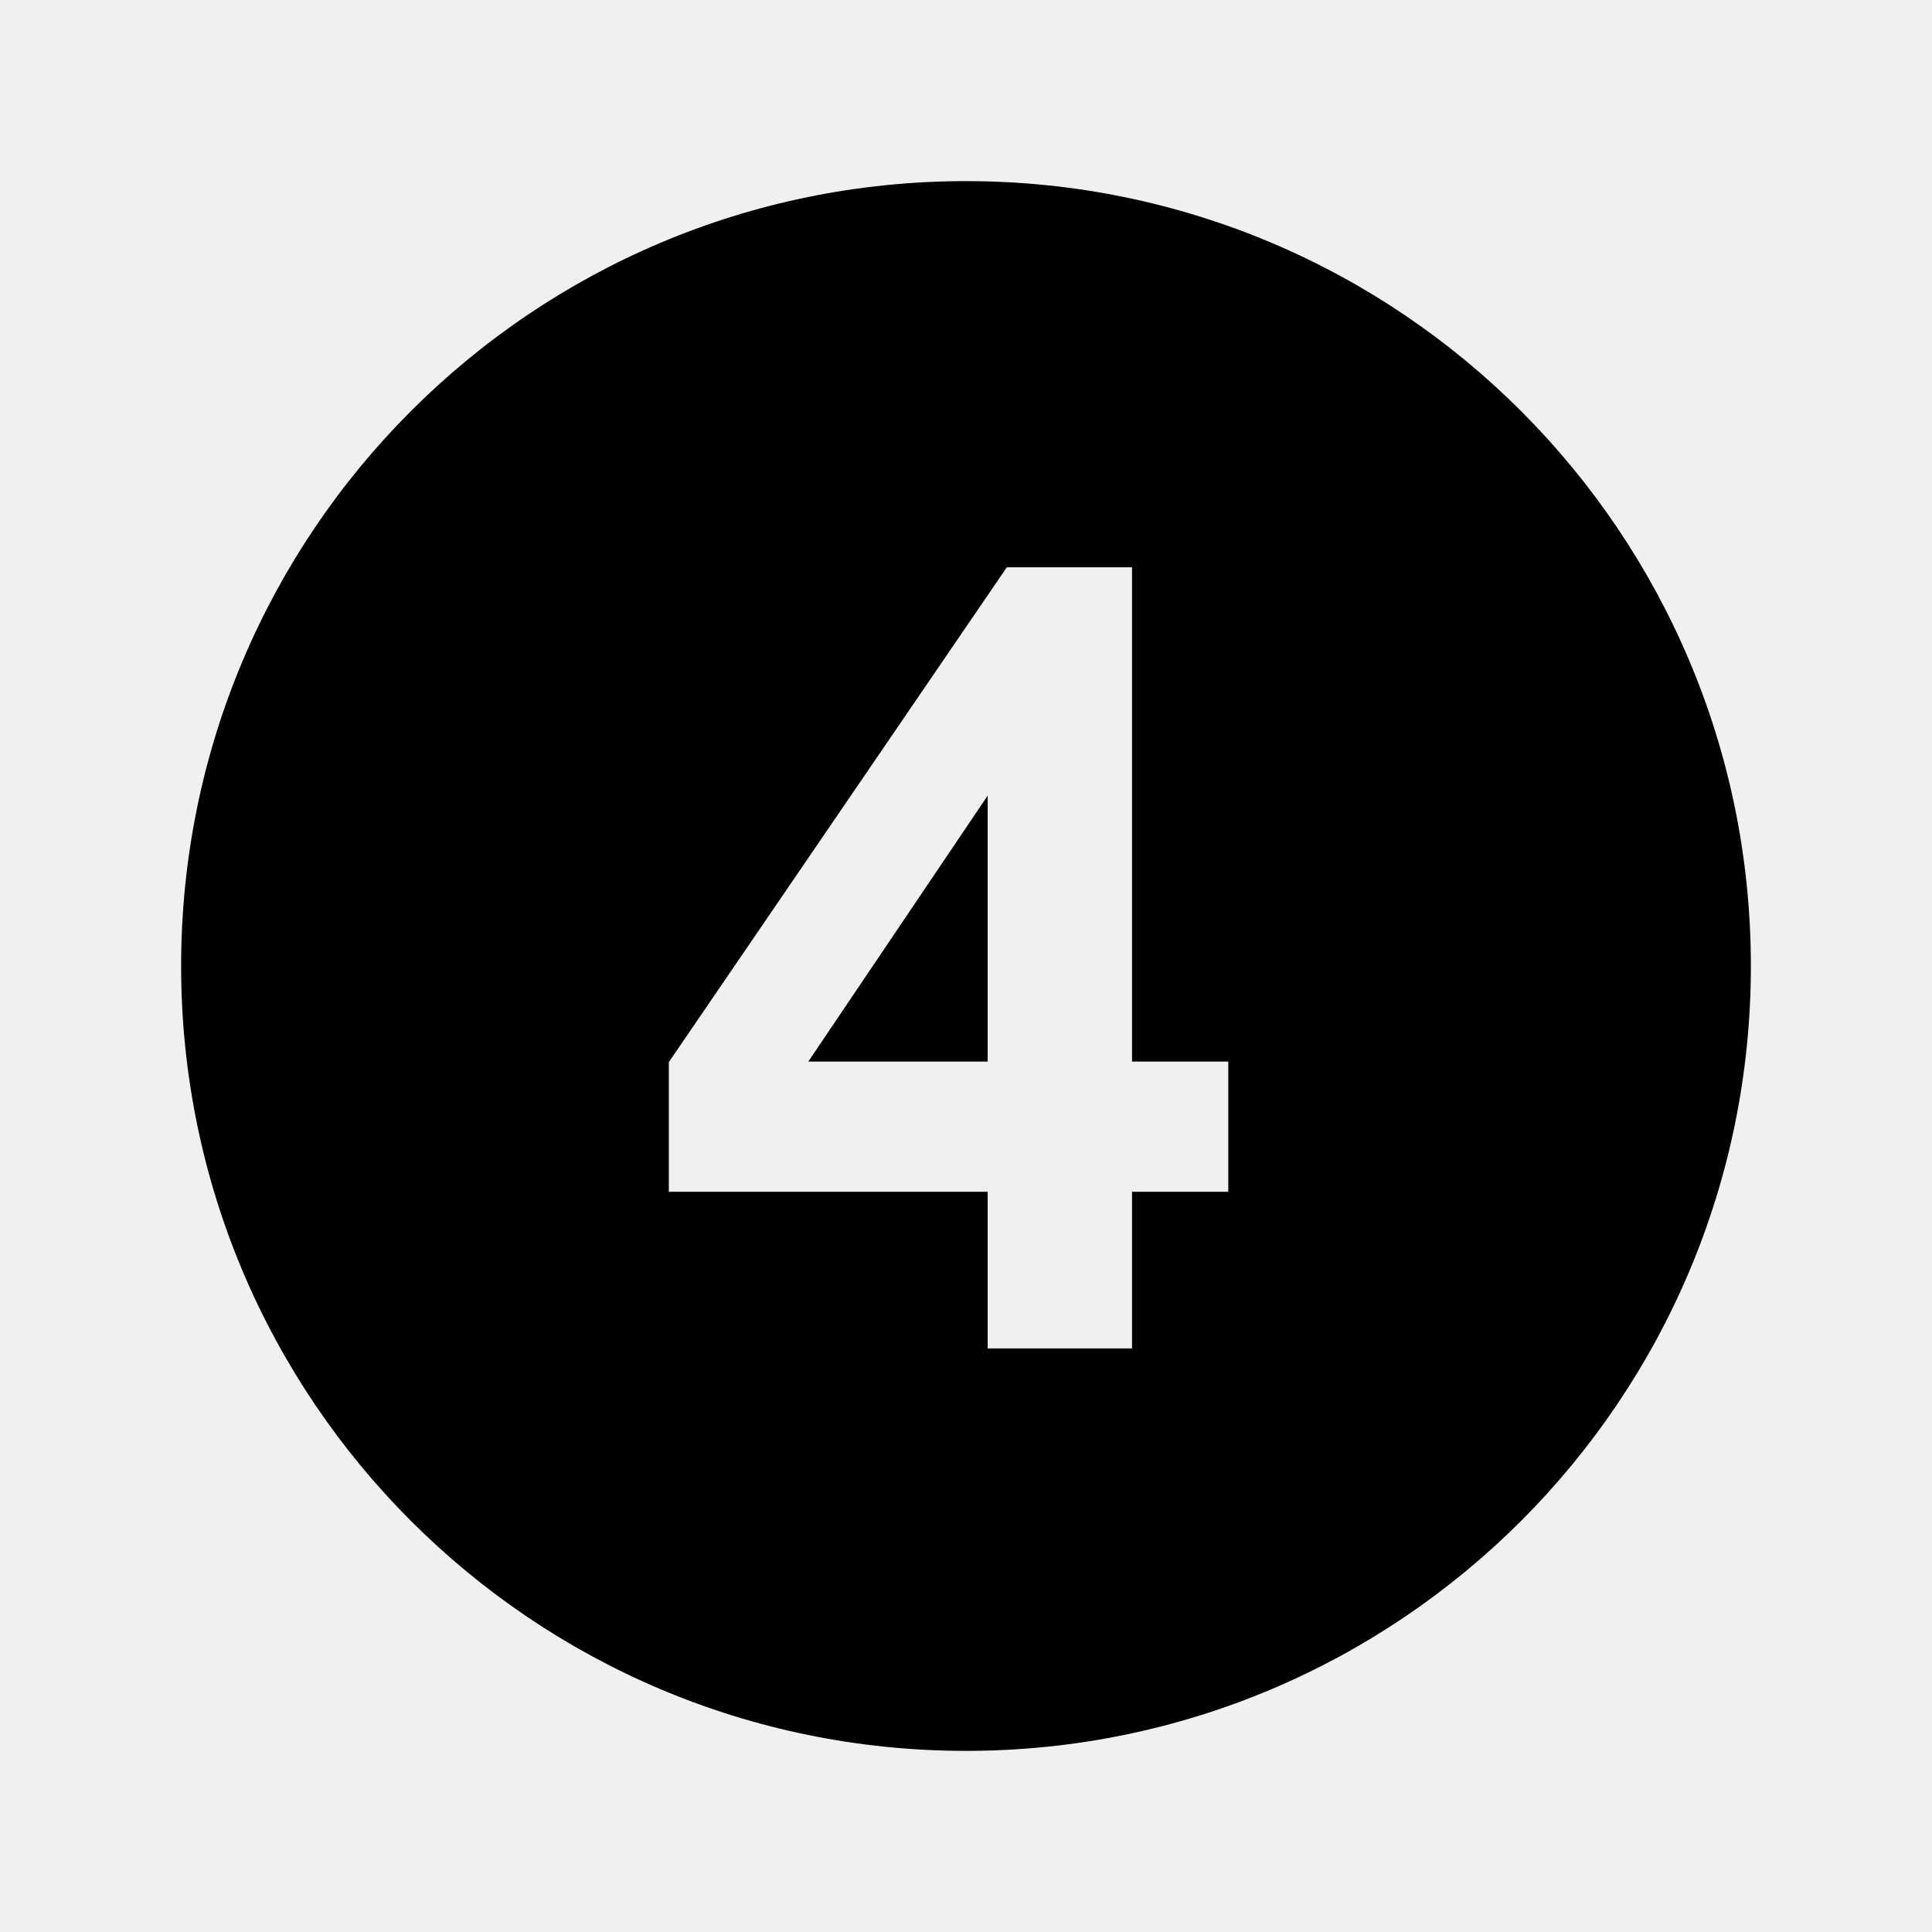
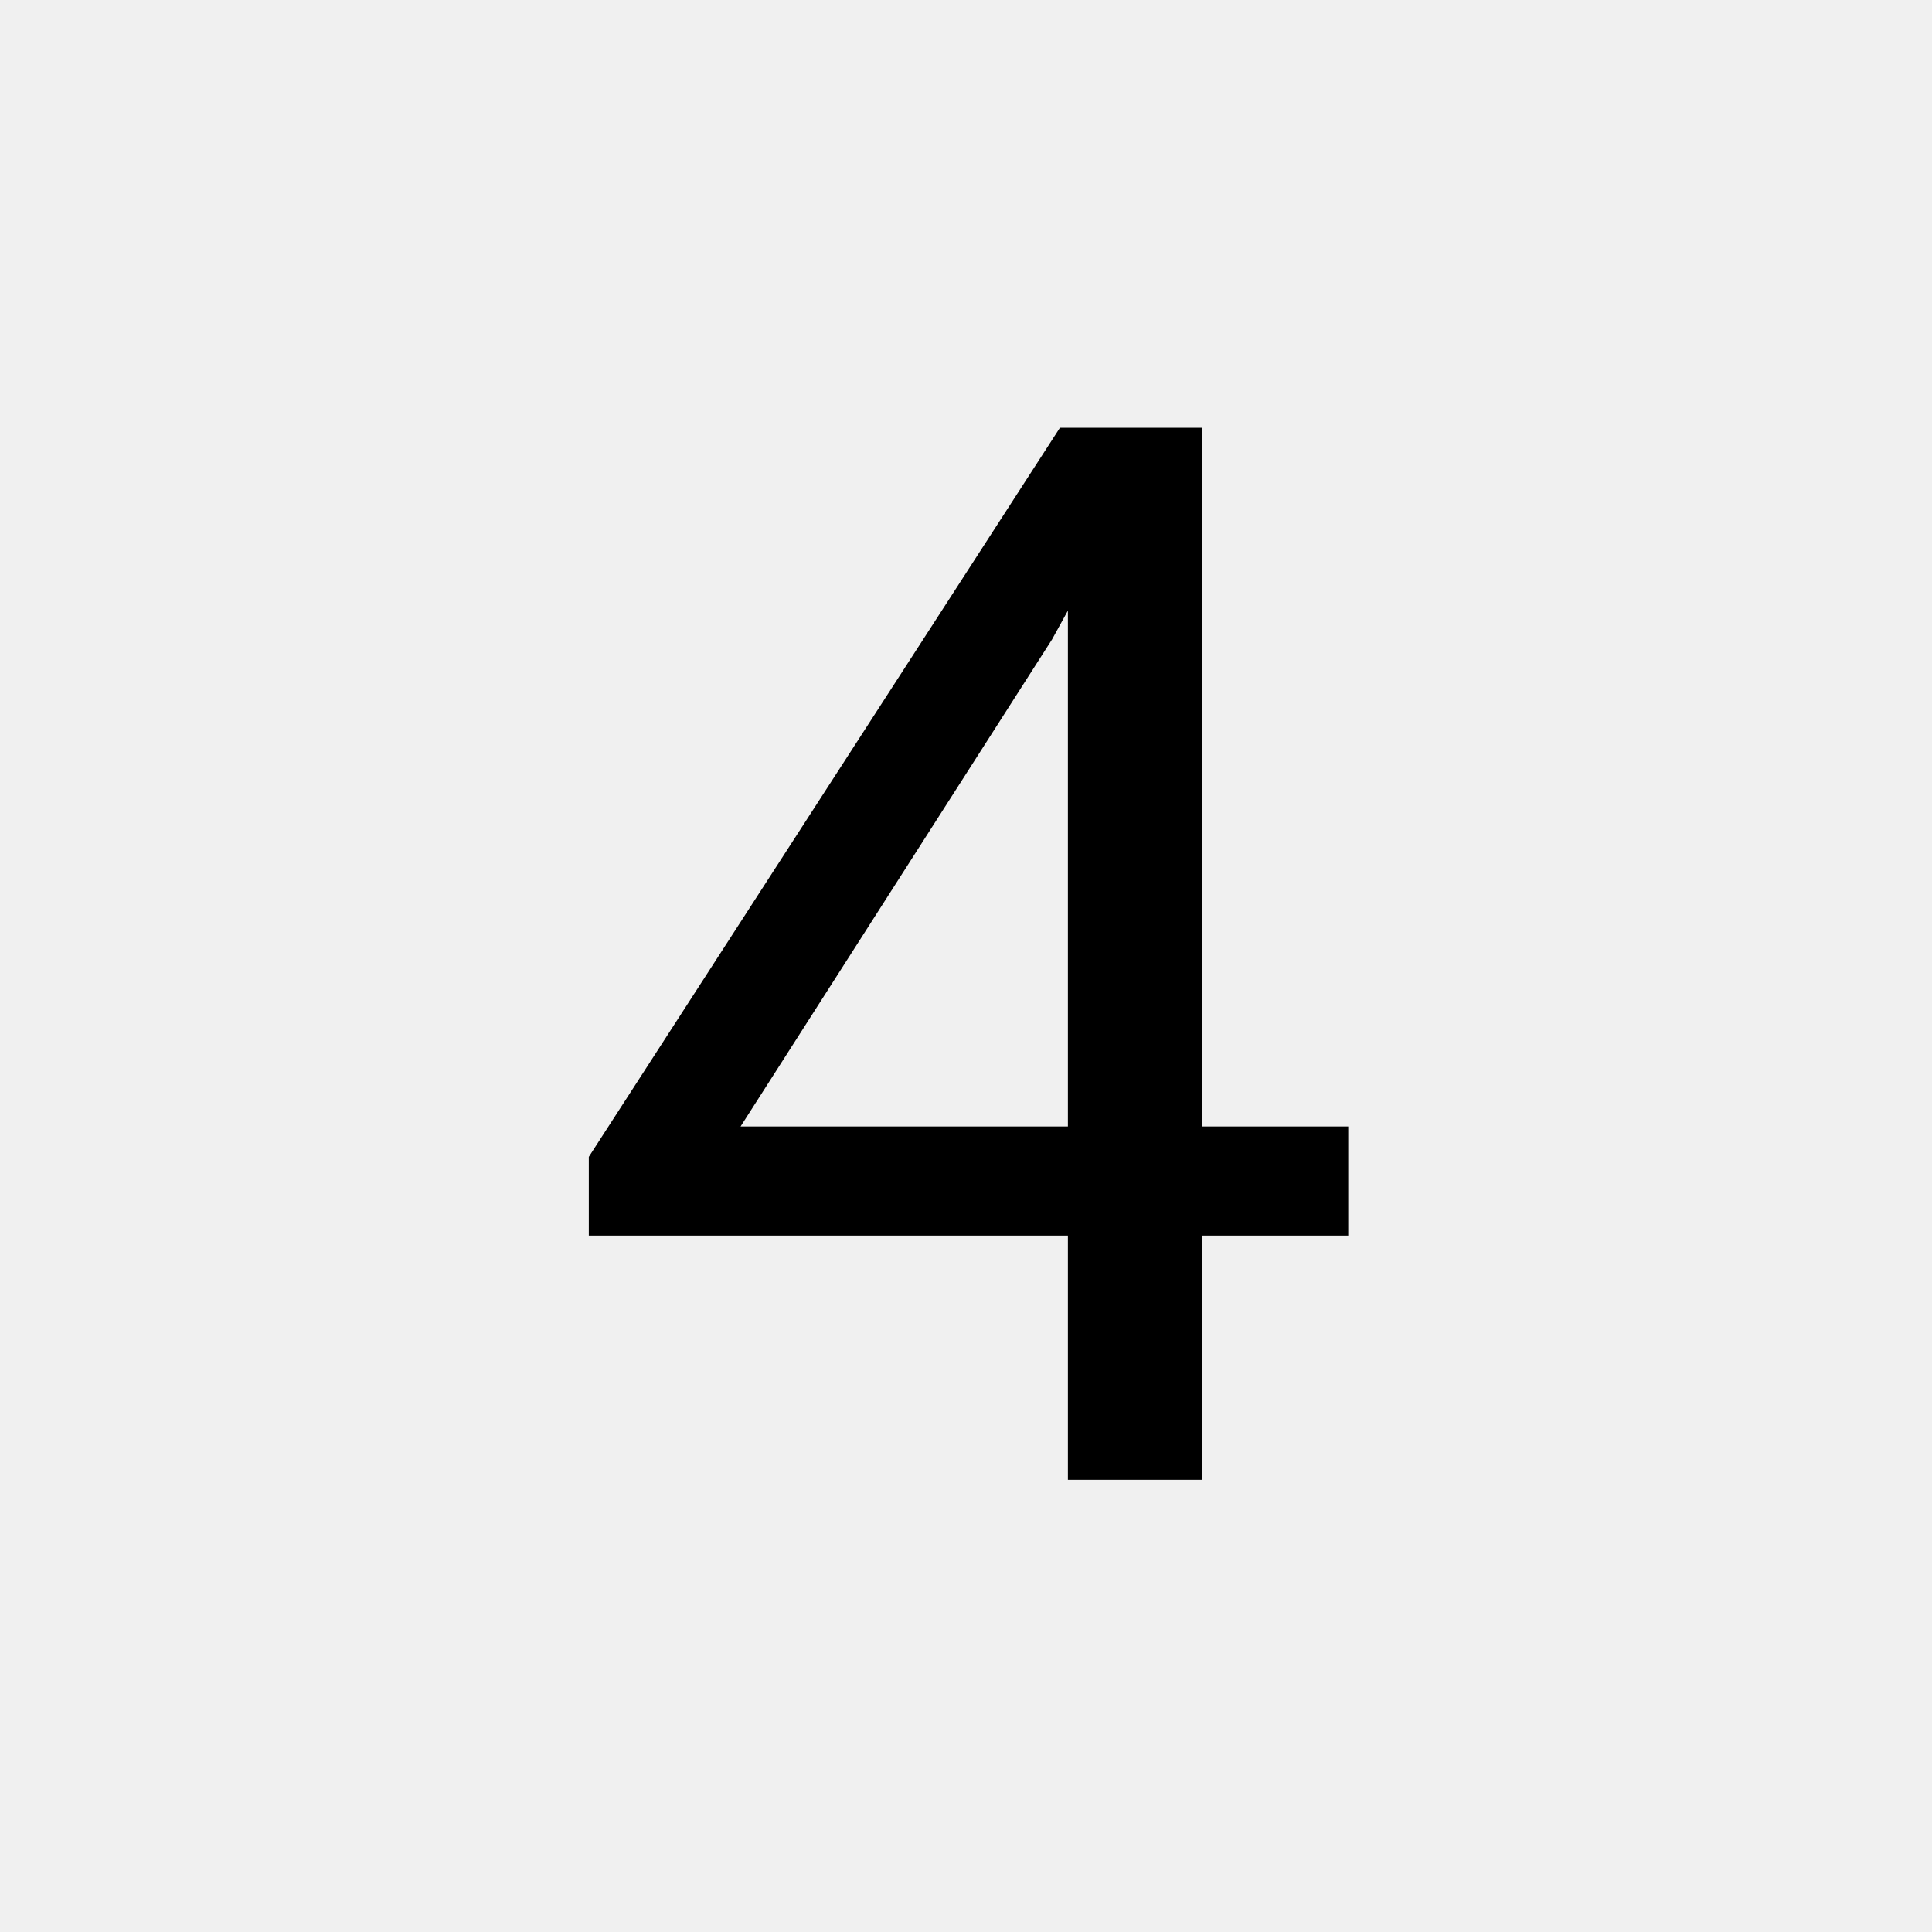
- <svg xmlns="http://www.w3.org/2000/svg" version="1.1" width="32" height="32" viewBox="0 0 32 32">
-   <path d="M16.359 17.583v-4.405l-2.971 4.405h2.971zM16 3c-7.18 0-13 5.82-13 13s5.82 13 13 13 13-5.82 13-13-5.82-13-13-13zM20.344 19.739h-1.594v2.595h-2.391v-2.595h-5.281v-2.147l5.598-8.196h2.074v8.187h1.594v2.156z" />
+ <svg xmlns="http://www.w3.org/2000/svg" width="47" height="47" viewBox="0 0 47 47" version="1.1">
+   <g id="Canvas" fill="none">
+     <g id="number4" clip-path="url(#clip0)">
+       <g id="4">
+         <path d="M 29.248 27.404L 32.799 27.404L 32.799 30.059L 29.248 30.059L 29.248 36L 25.979 36L 25.979 30.059L 14.324 30.059L 14.324 28.143L 25.785 10.406L 29.248 10.406L 29.248 27.404ZM 18.016 27.404L 25.979 27.404L 25.979 14.854L 25.592 15.557L 18.016 27.404Z" fill="black" />
+       </g>
+     </g>
+   </g>
+   <defs>
+     <clipPath id="clip0">
+       <rect width="47" height="47" fill="white" />
+     </clipPath>
+   </defs>
</svg>
